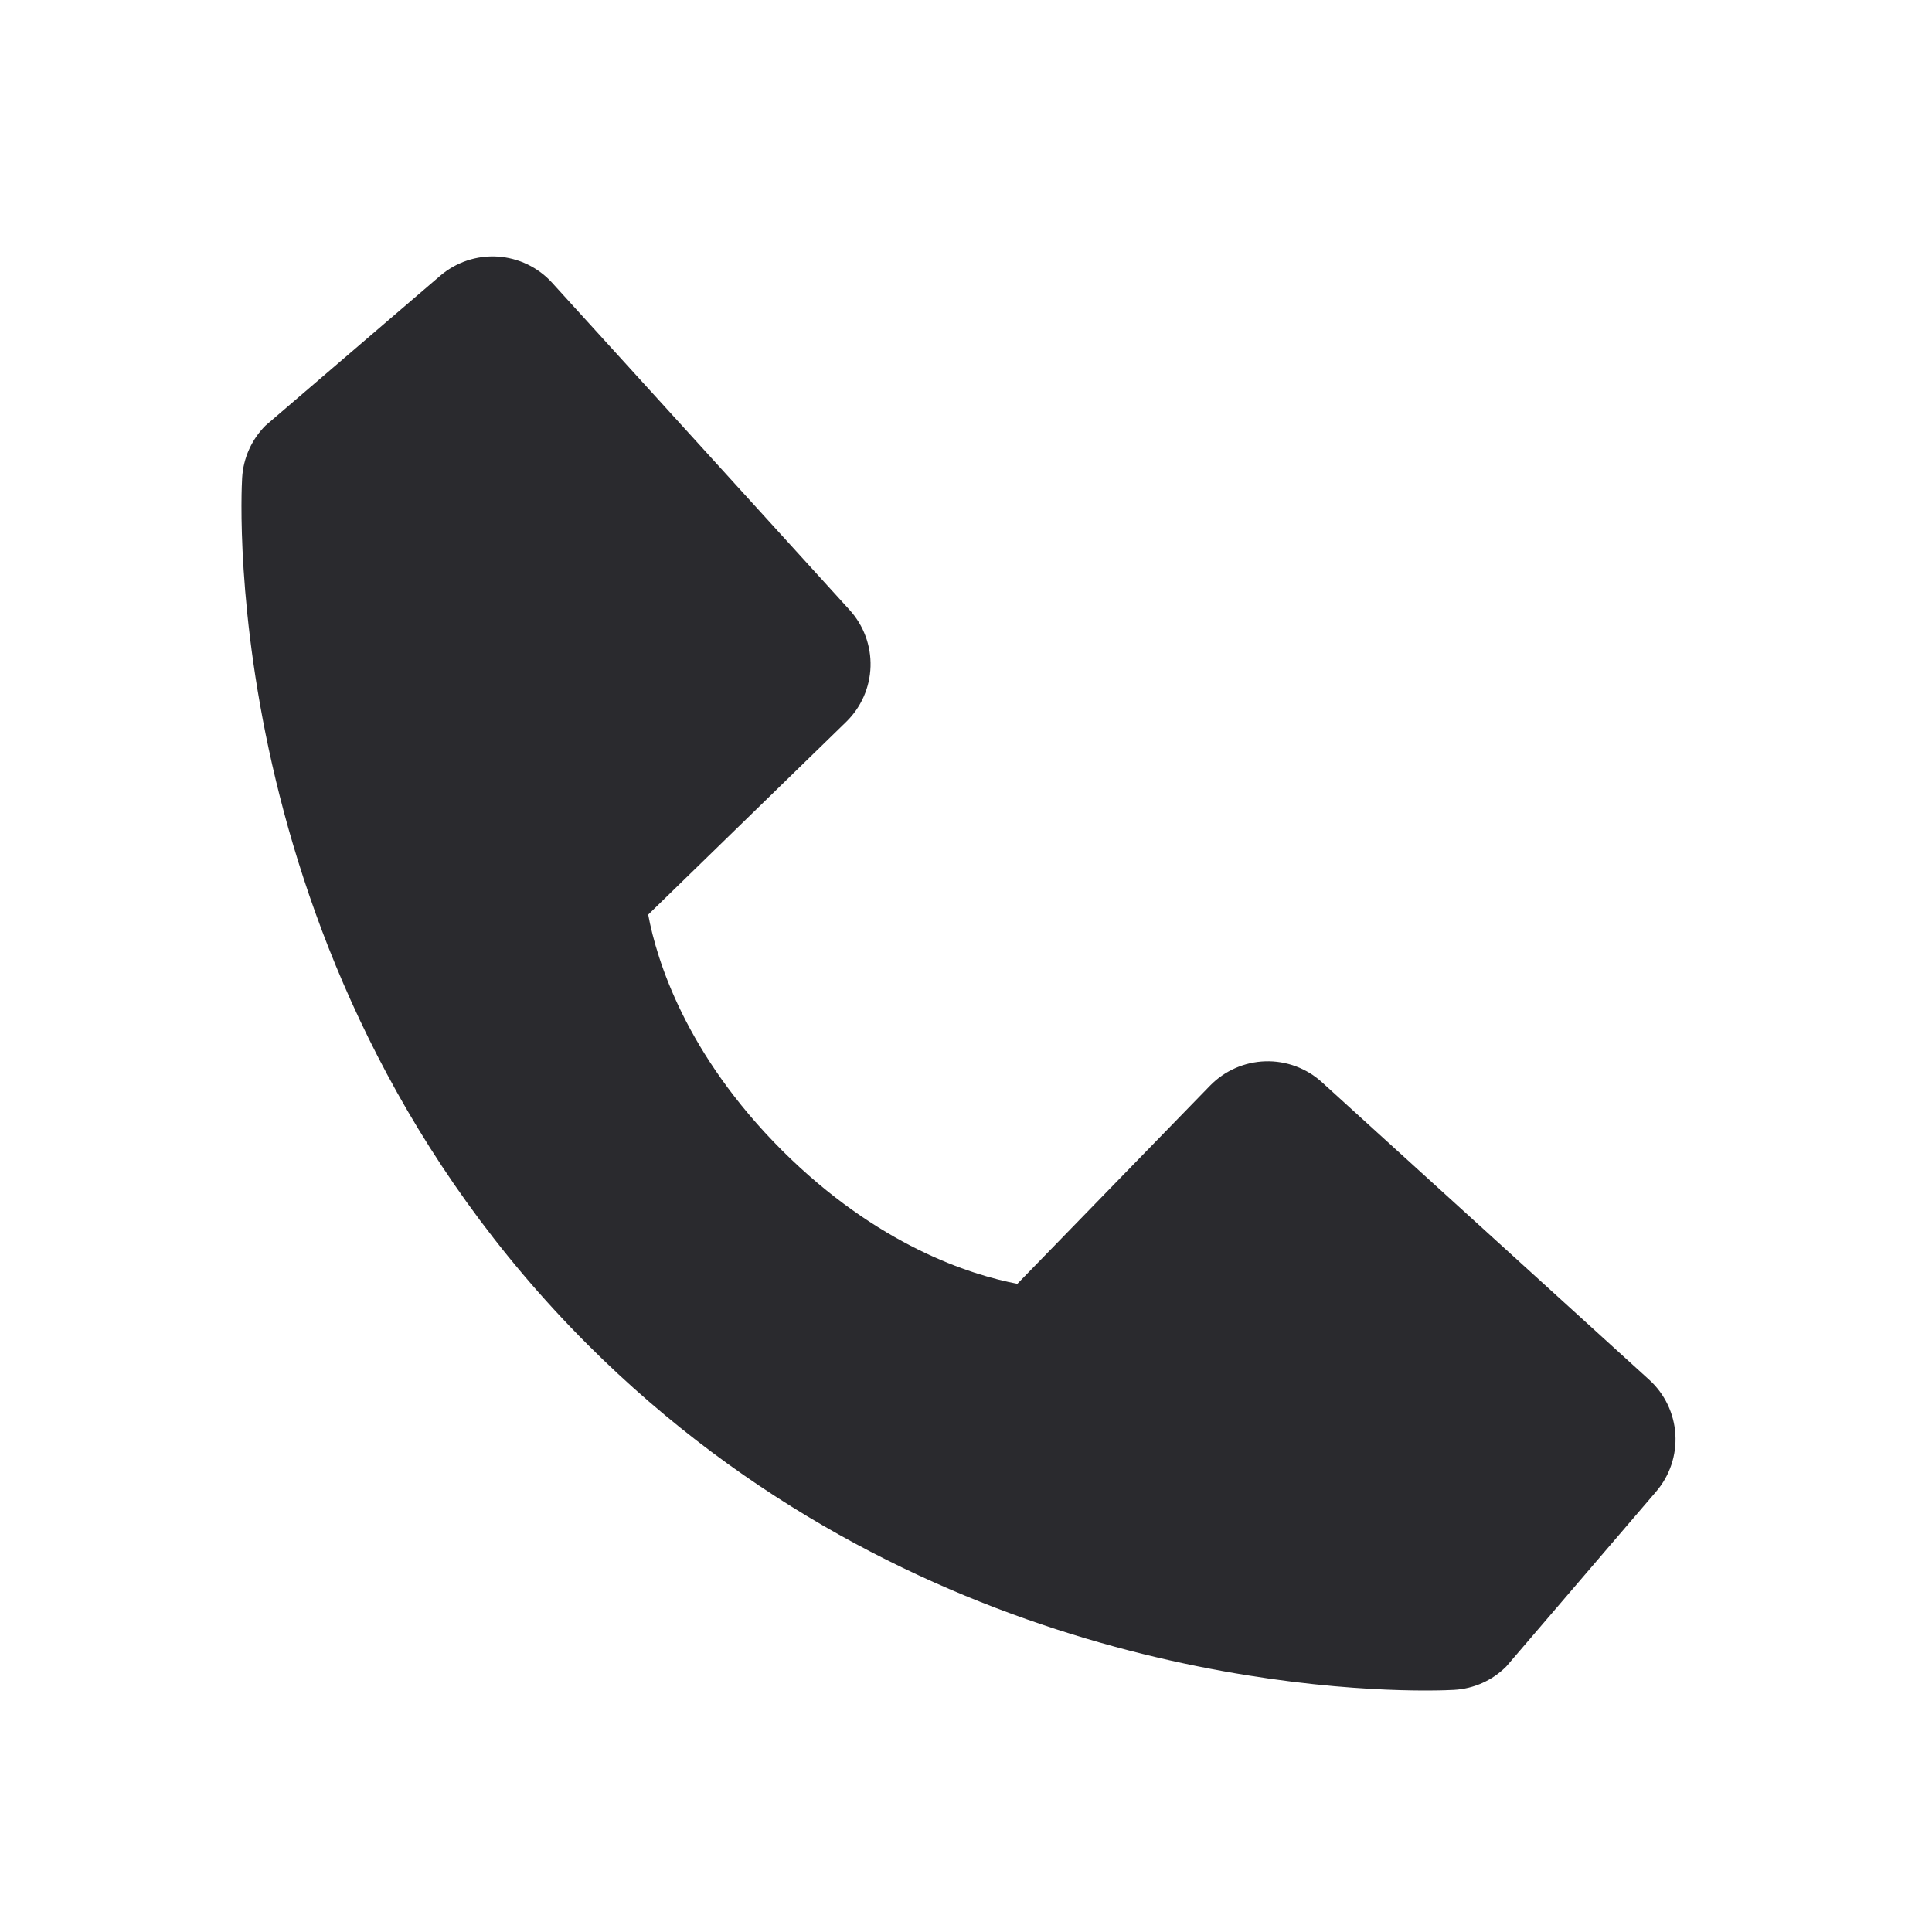
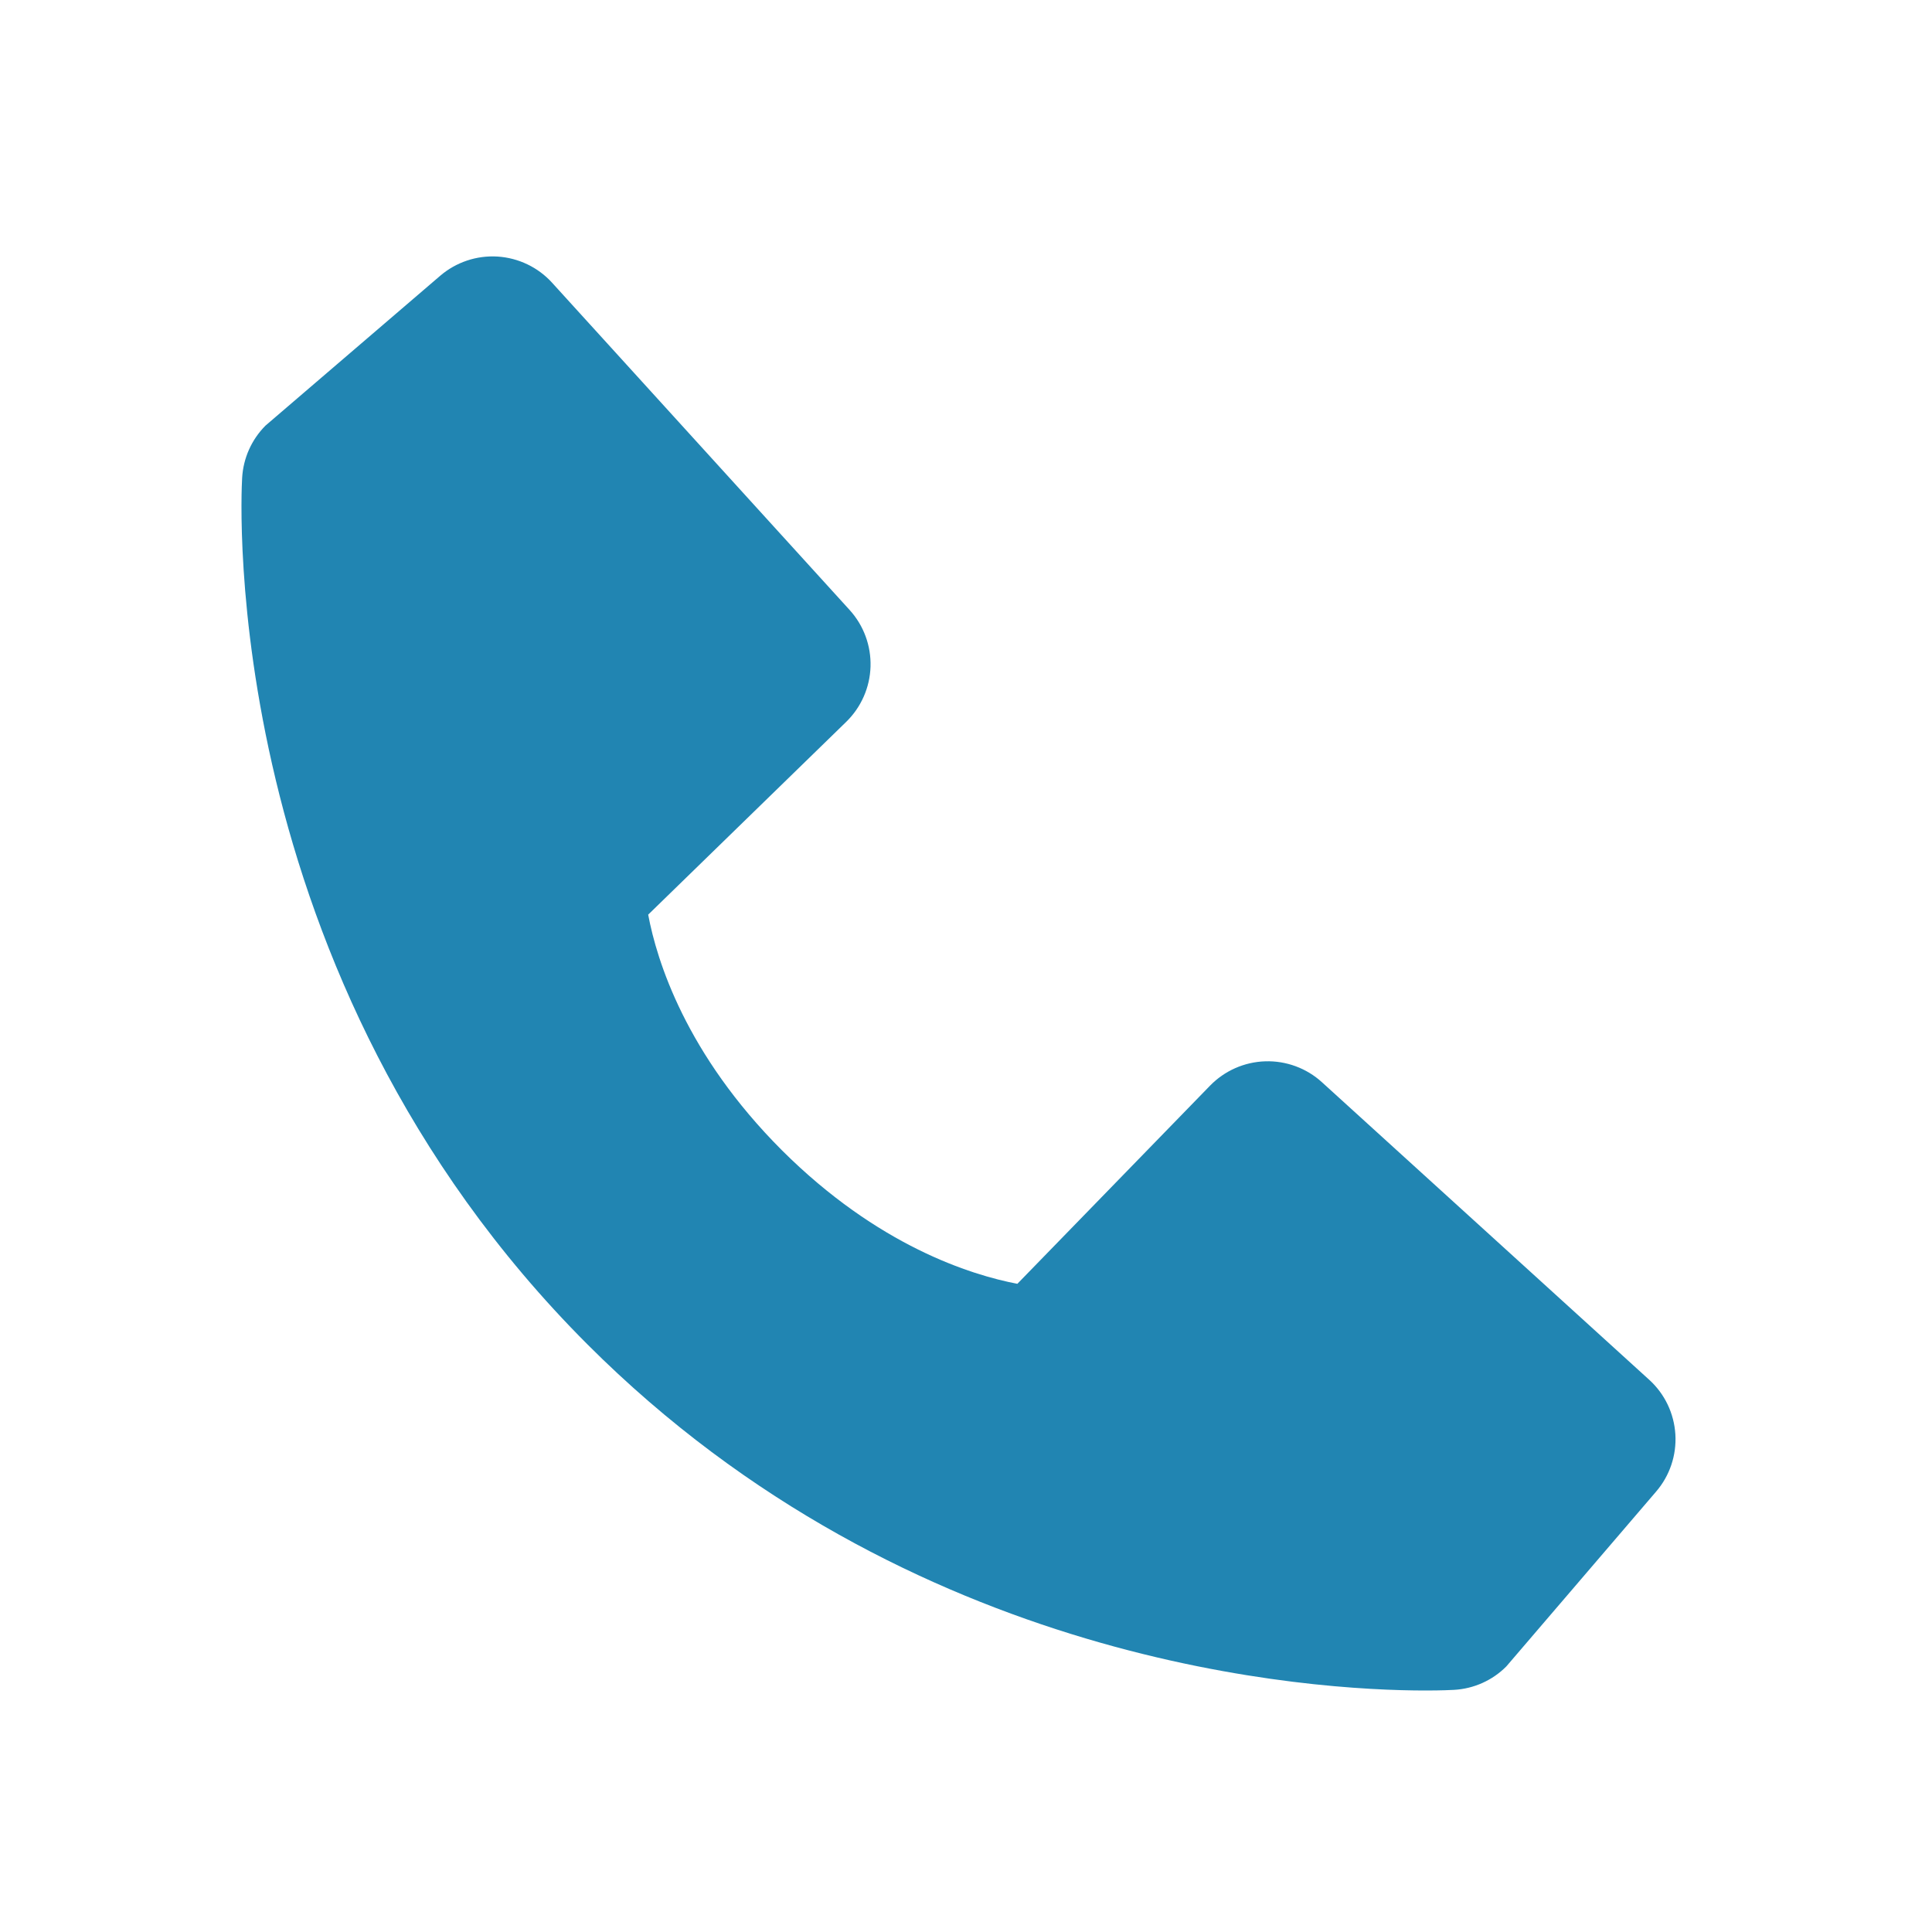
<svg xmlns="http://www.w3.org/2000/svg" width="24" height="24" viewBox="0 0 24 24" fill="none">
-   <path d="M20.487 17.14L16.422 13.444C16.23 13.269 15.977 13.176 15.718 13.184C15.458 13.192 15.212 13.301 15.031 13.487L12.638 15.948C12.062 15.838 10.904 15.477 9.712 14.288C8.52 13.095 8.159 11.934 8.052 11.362L10.511 8.968C10.697 8.787 10.806 8.541 10.814 8.281C10.822 8.022 10.729 7.769 10.554 7.577L6.859 3.513C6.684 3.32 6.441 3.204 6.181 3.187C5.921 3.171 5.665 3.257 5.468 3.426L3.298 5.287C3.125 5.461 3.022 5.691 3.008 5.936C2.993 6.186 2.707 12.108 7.299 16.702C11.305 20.707 16.323 21 17.705 21C17.907 21 18.031 20.994 18.064 20.992C18.308 20.978 18.539 20.875 18.712 20.701L20.572 18.53C20.742 18.333 20.828 18.077 20.812 17.818C20.796 17.558 20.68 17.315 20.487 17.14Z" fill="#2A2A2E" />
+   <path d="M20.487 17.14L16.422 13.444C16.23 13.269 15.977 13.176 15.718 13.184C15.458 13.192 15.212 13.301 15.031 13.487L12.638 15.948C12.062 15.838 10.904 15.477 9.712 14.288C8.52 13.095 8.159 11.934 8.052 11.362L10.511 8.968C10.697 8.787 10.806 8.541 10.814 8.281C10.822 8.022 10.729 7.769 10.554 7.577L6.859 3.513C6.684 3.32 6.441 3.204 6.181 3.187C5.921 3.171 5.665 3.257 5.468 3.426L3.298 5.287C3.125 5.461 3.022 5.691 3.008 5.936C2.993 6.186 2.707 12.108 7.299 16.702C11.305 20.707 16.323 21 17.705 21C17.907 21 18.031 20.994 18.064 20.992C18.308 20.978 18.539 20.875 18.712 20.701L20.572 18.53C20.742 18.333 20.828 18.077 20.812 17.818C20.796 17.558 20.68 17.315 20.487 17.14Z" fill="#2185B2" />
</svg>
